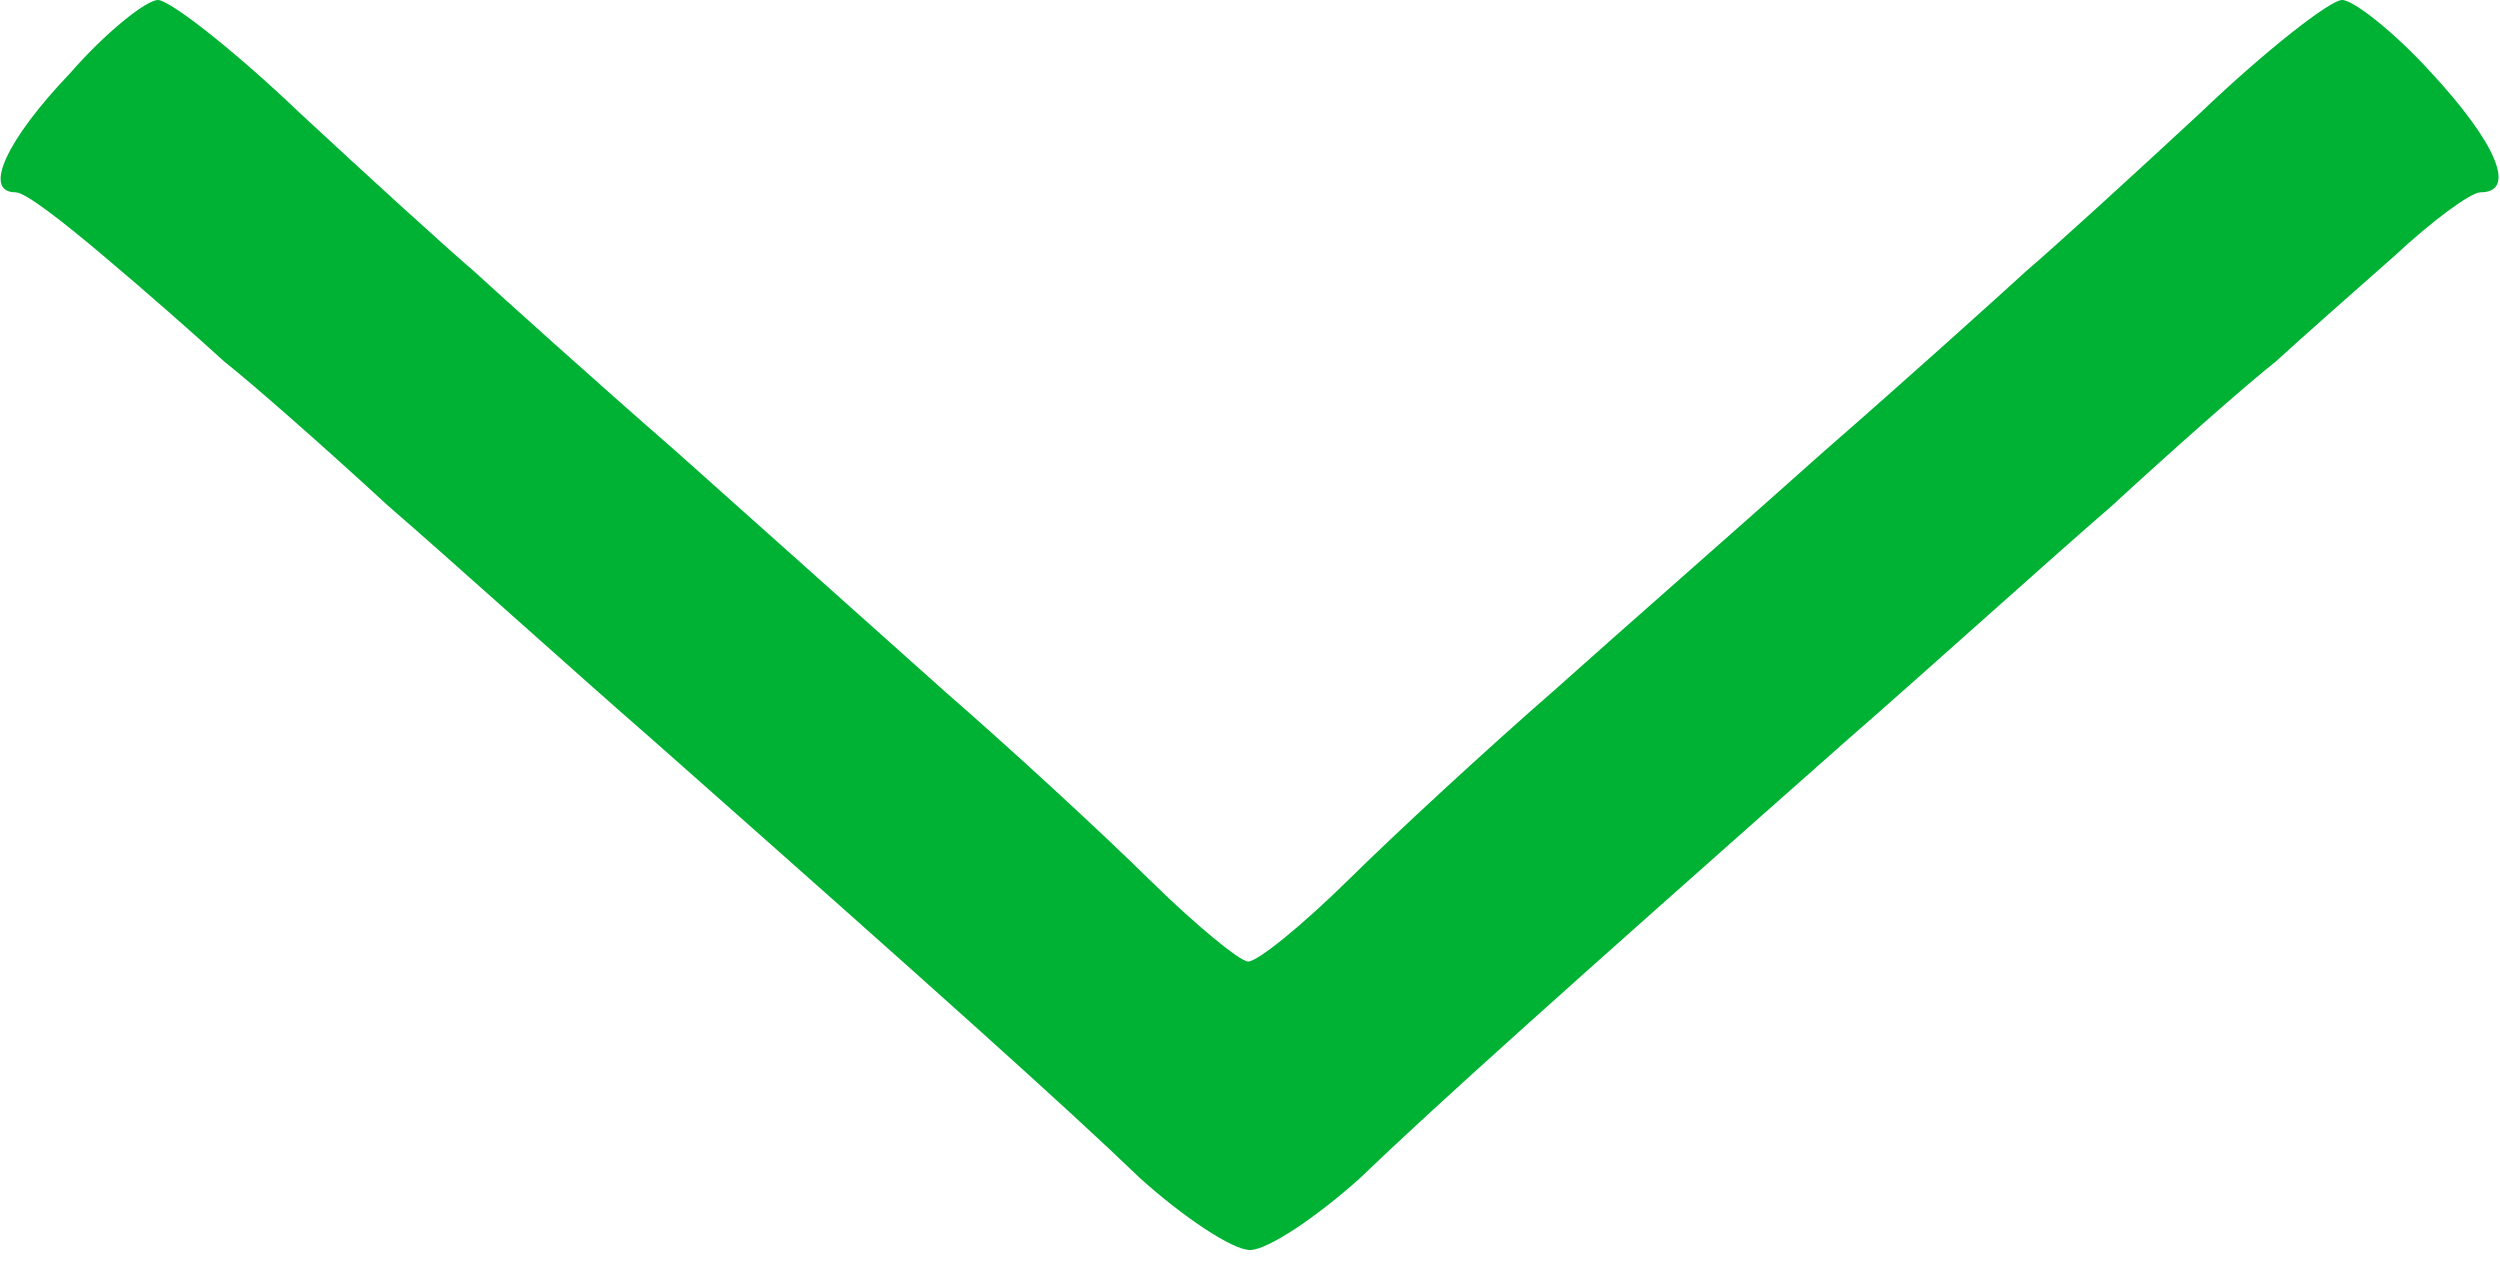
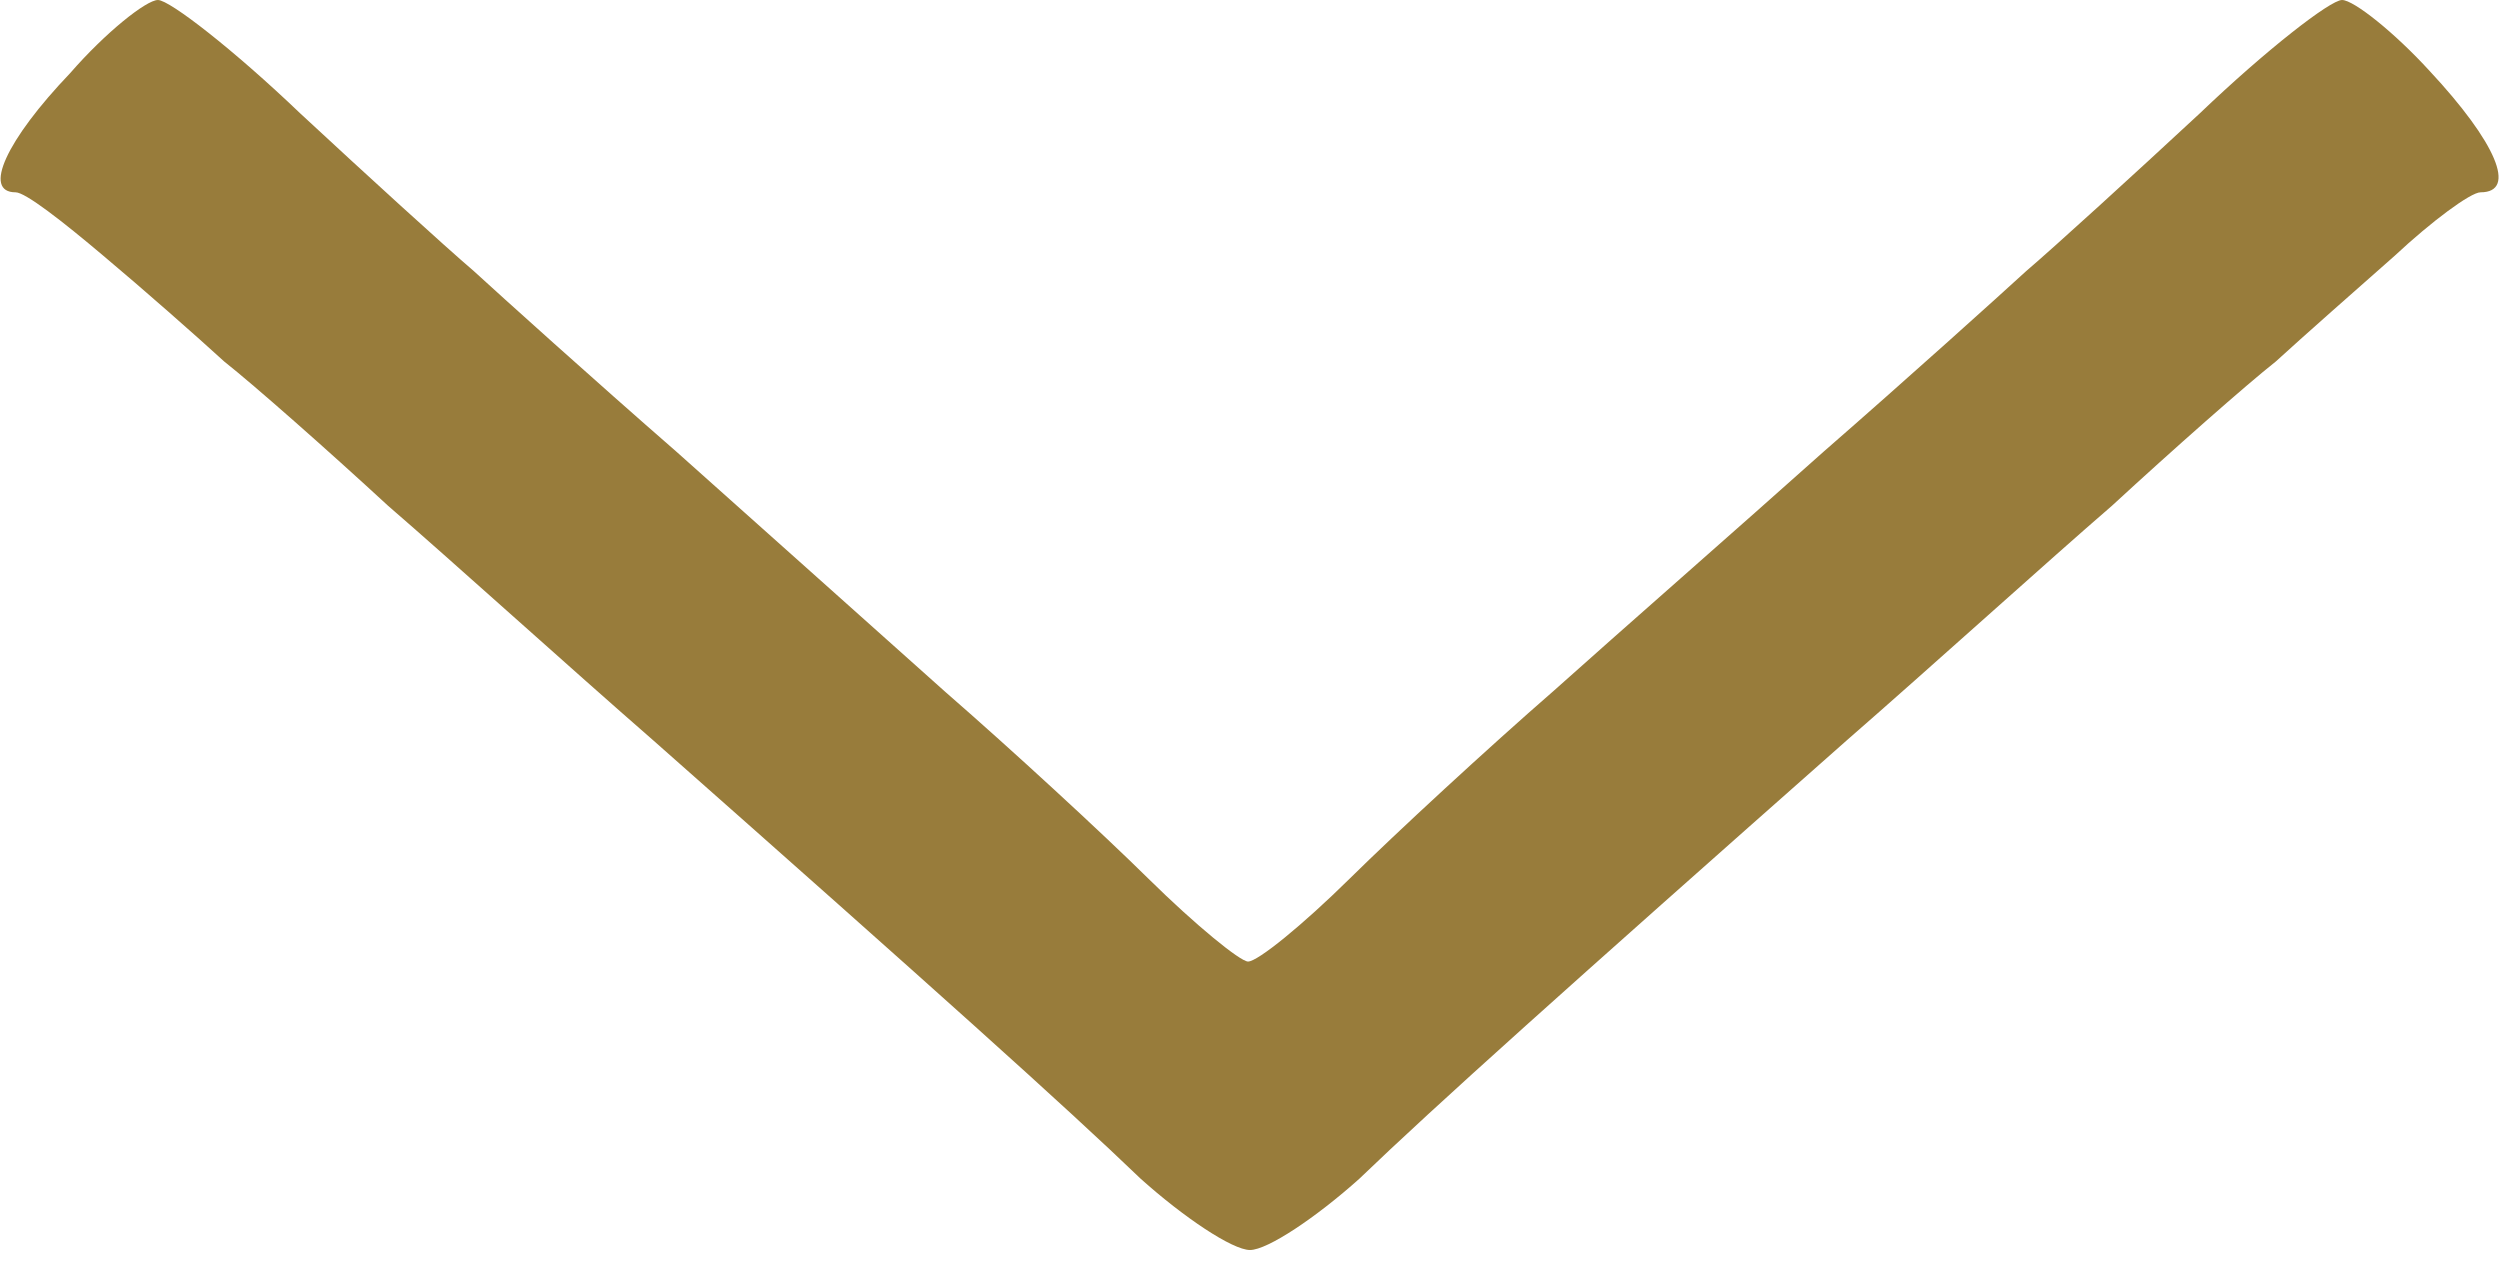
<svg xmlns="http://www.w3.org/2000/svg" width="120px" height="61px" viewBox="-43 -162 120 61" version="1.1">
  <defs />
  <g id="chevron_down" stroke="none" stroke-width="1" fill="none" fill-rule="evenodd" transform="translate(17, -132) rotate(-90) translate(-17, 132) translate(-13, -192)">
-     <g id="Group" transform="translate(30, 60) scale(-1, -1) translate(-30, -60) " fill="#00B233">
+     <g id="Group" transform="translate(30, 60) scale(-1, -1) translate(-30, -60) " fill="#987c3b">
      <path d="M3.508,116.63 C1.569,114.945 0,112.98 0,112.418 C0,111.856 2.4,108.768 5.446,105.585 C8.4,102.402 11.815,98.658 13.015,97.254 C14.215,95.944 18.185,91.544 21.692,87.52 C25.292,83.495 30.462,77.691 33.231,74.602 C36,71.42 39.969,67.114 42.185,64.867 C44.4,62.621 46.154,60.468 46.154,60.094 C46.154,59.626 44.4,57.473 42.185,55.226 C39.969,52.98 35.908,48.58 33.138,45.398 C30.369,42.309 25.292,36.505 21.692,32.48 C18.185,28.456 14.215,24.056 13.015,22.746 C11.815,21.342 8.4,17.598 5.446,14.415 C2.4,11.232 0,8.144 0,7.582 C0,7.02 1.569,5.055 3.415,3.37 C6.831,0.187 9.231,-0.842 9.231,0.936 C9.231,1.404 10.615,3.276 12.277,5.055 C13.846,6.833 16.154,9.454 17.354,10.764 C18.462,12.168 21.6,15.725 24.277,18.627 C26.862,21.622 32.031,27.332 35.538,31.357 C47.538,44.93 53.077,51.108 56.585,54.758 C58.431,56.817 60,59.158 60,60 C60,60.842 58.431,63.183 56.585,65.242 C53.077,68.892 47.538,75.07 35.538,88.643 C32.031,92.668 26.862,98.378 24.277,101.373 C21.6,104.275 18.462,107.832 17.354,109.236 C16.154,110.546 13.846,113.167 12.277,115.039 C10.615,117.005 9.231,118.783 9.231,119.251 C9.231,120.842 6.738,119.719 3.508,116.63 Z" id="Shape" />
    </g>
  </g>
</svg>
